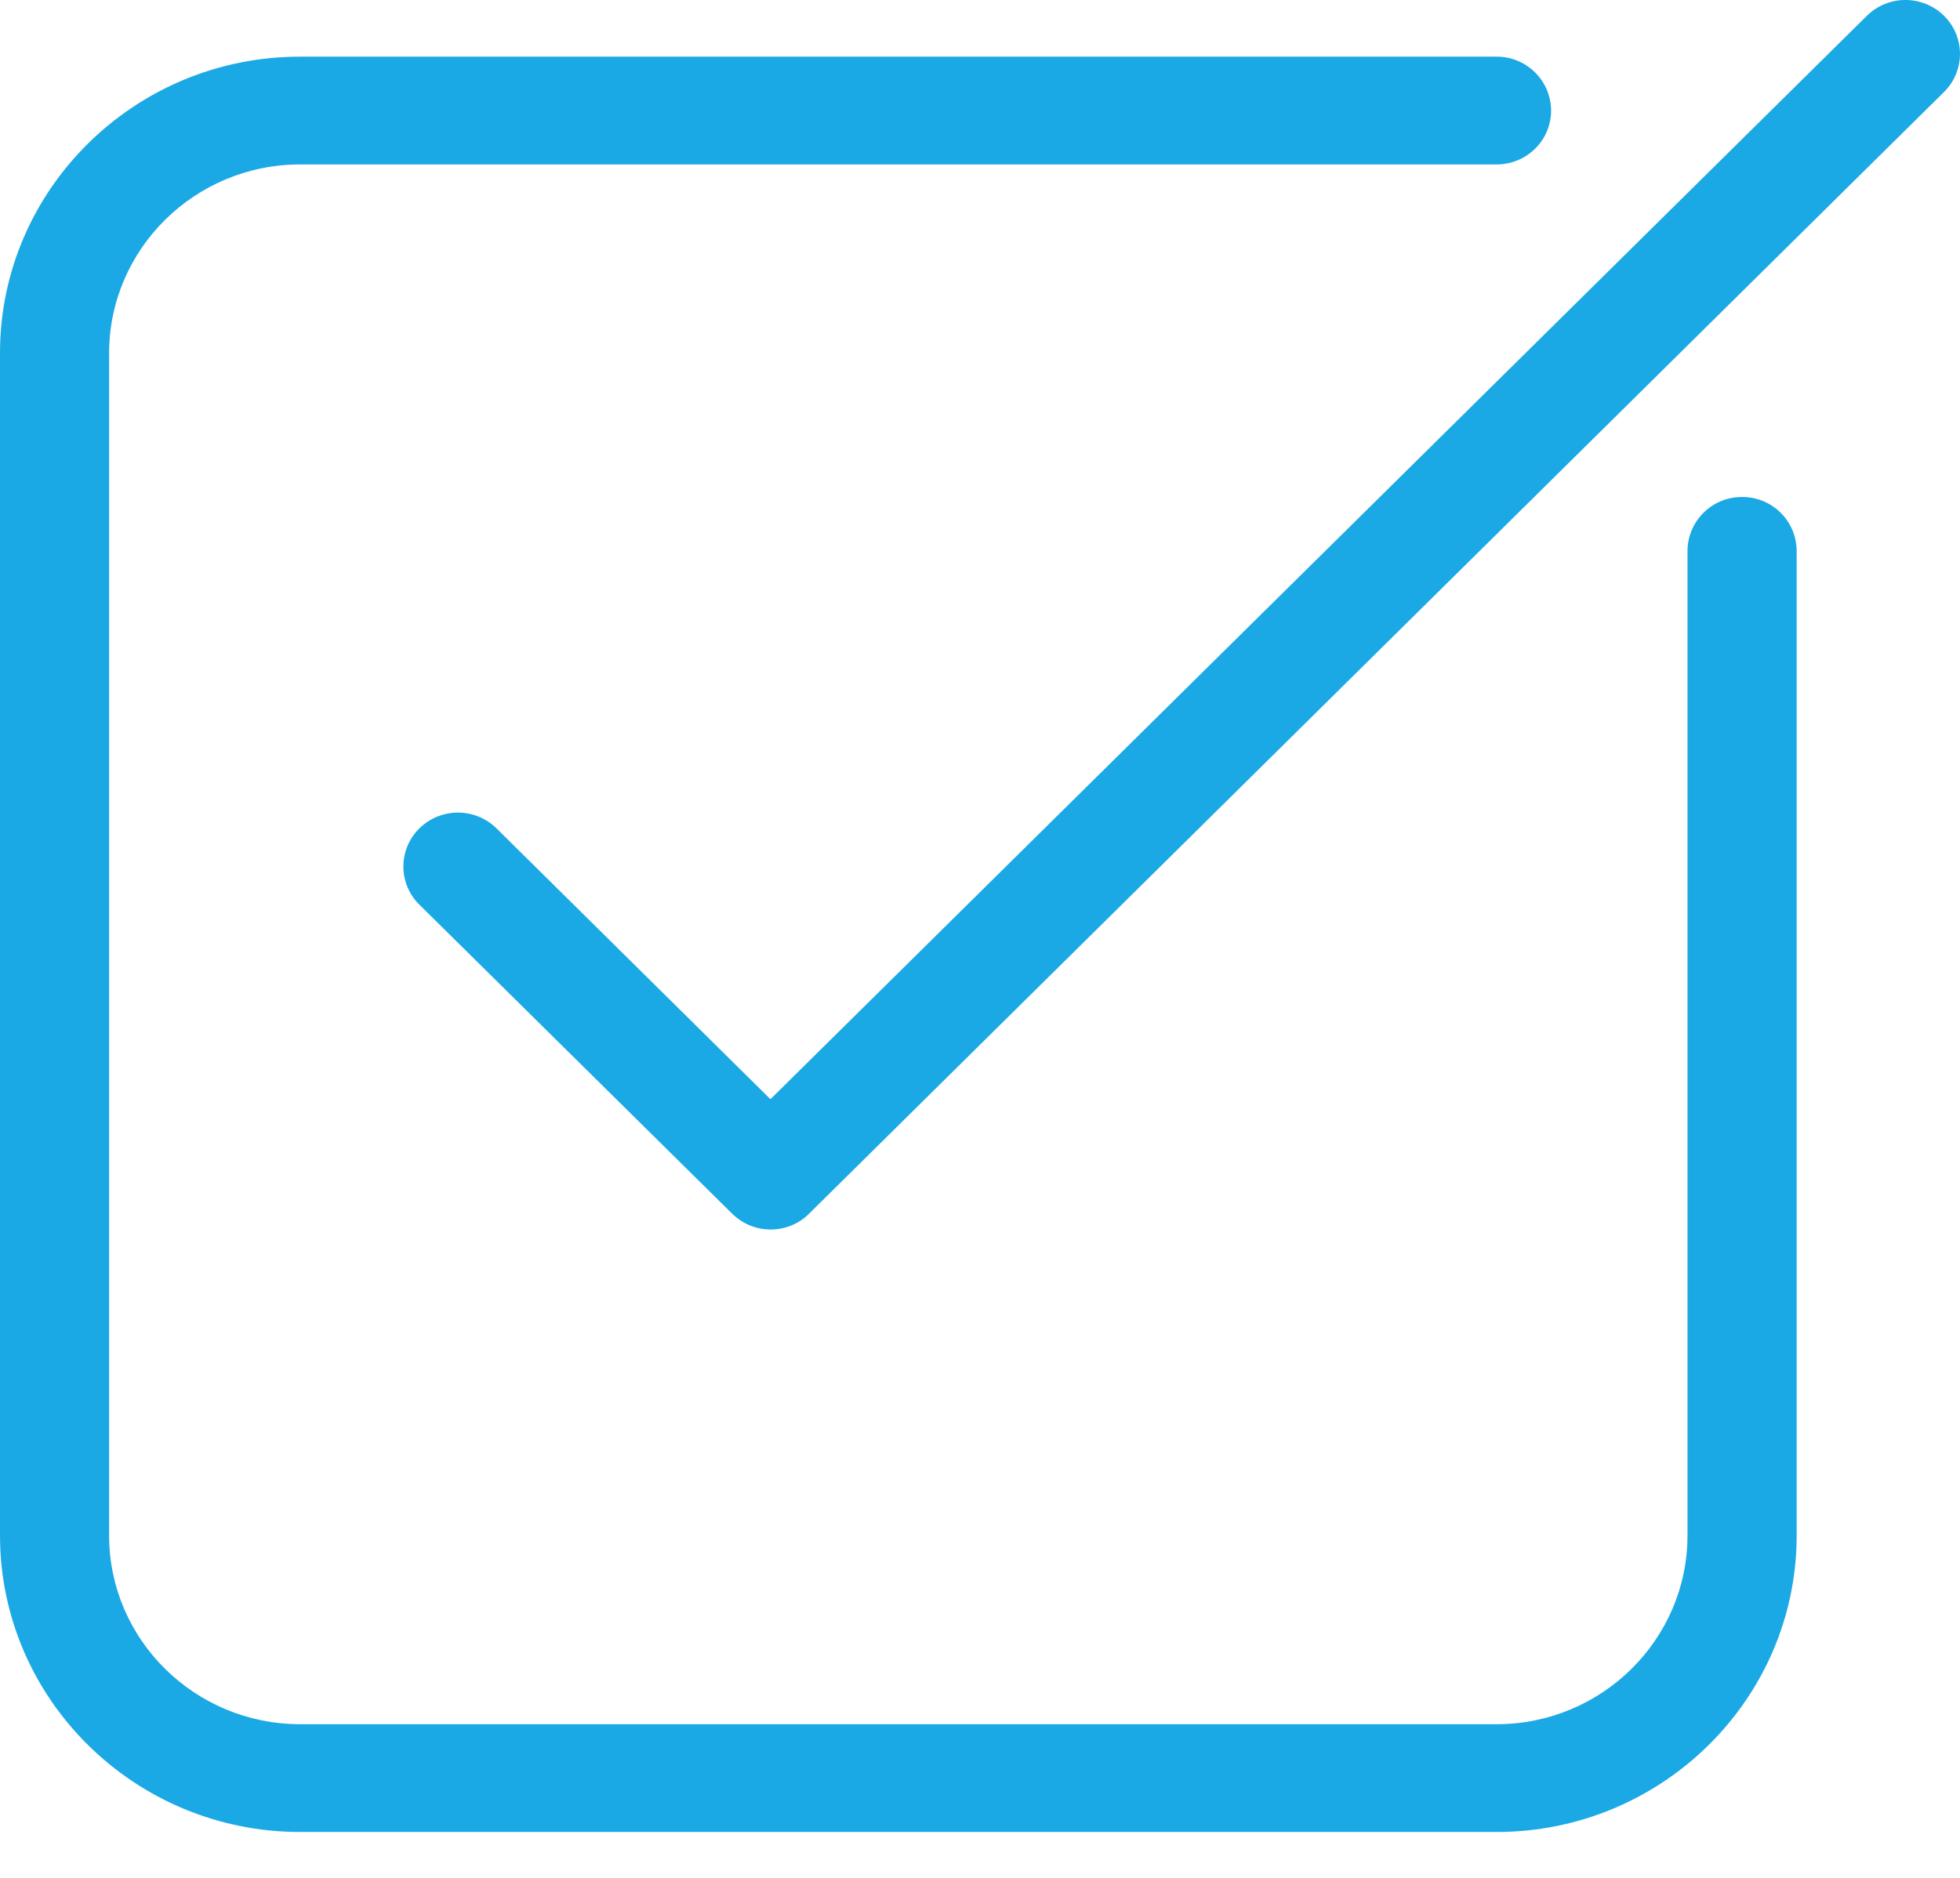
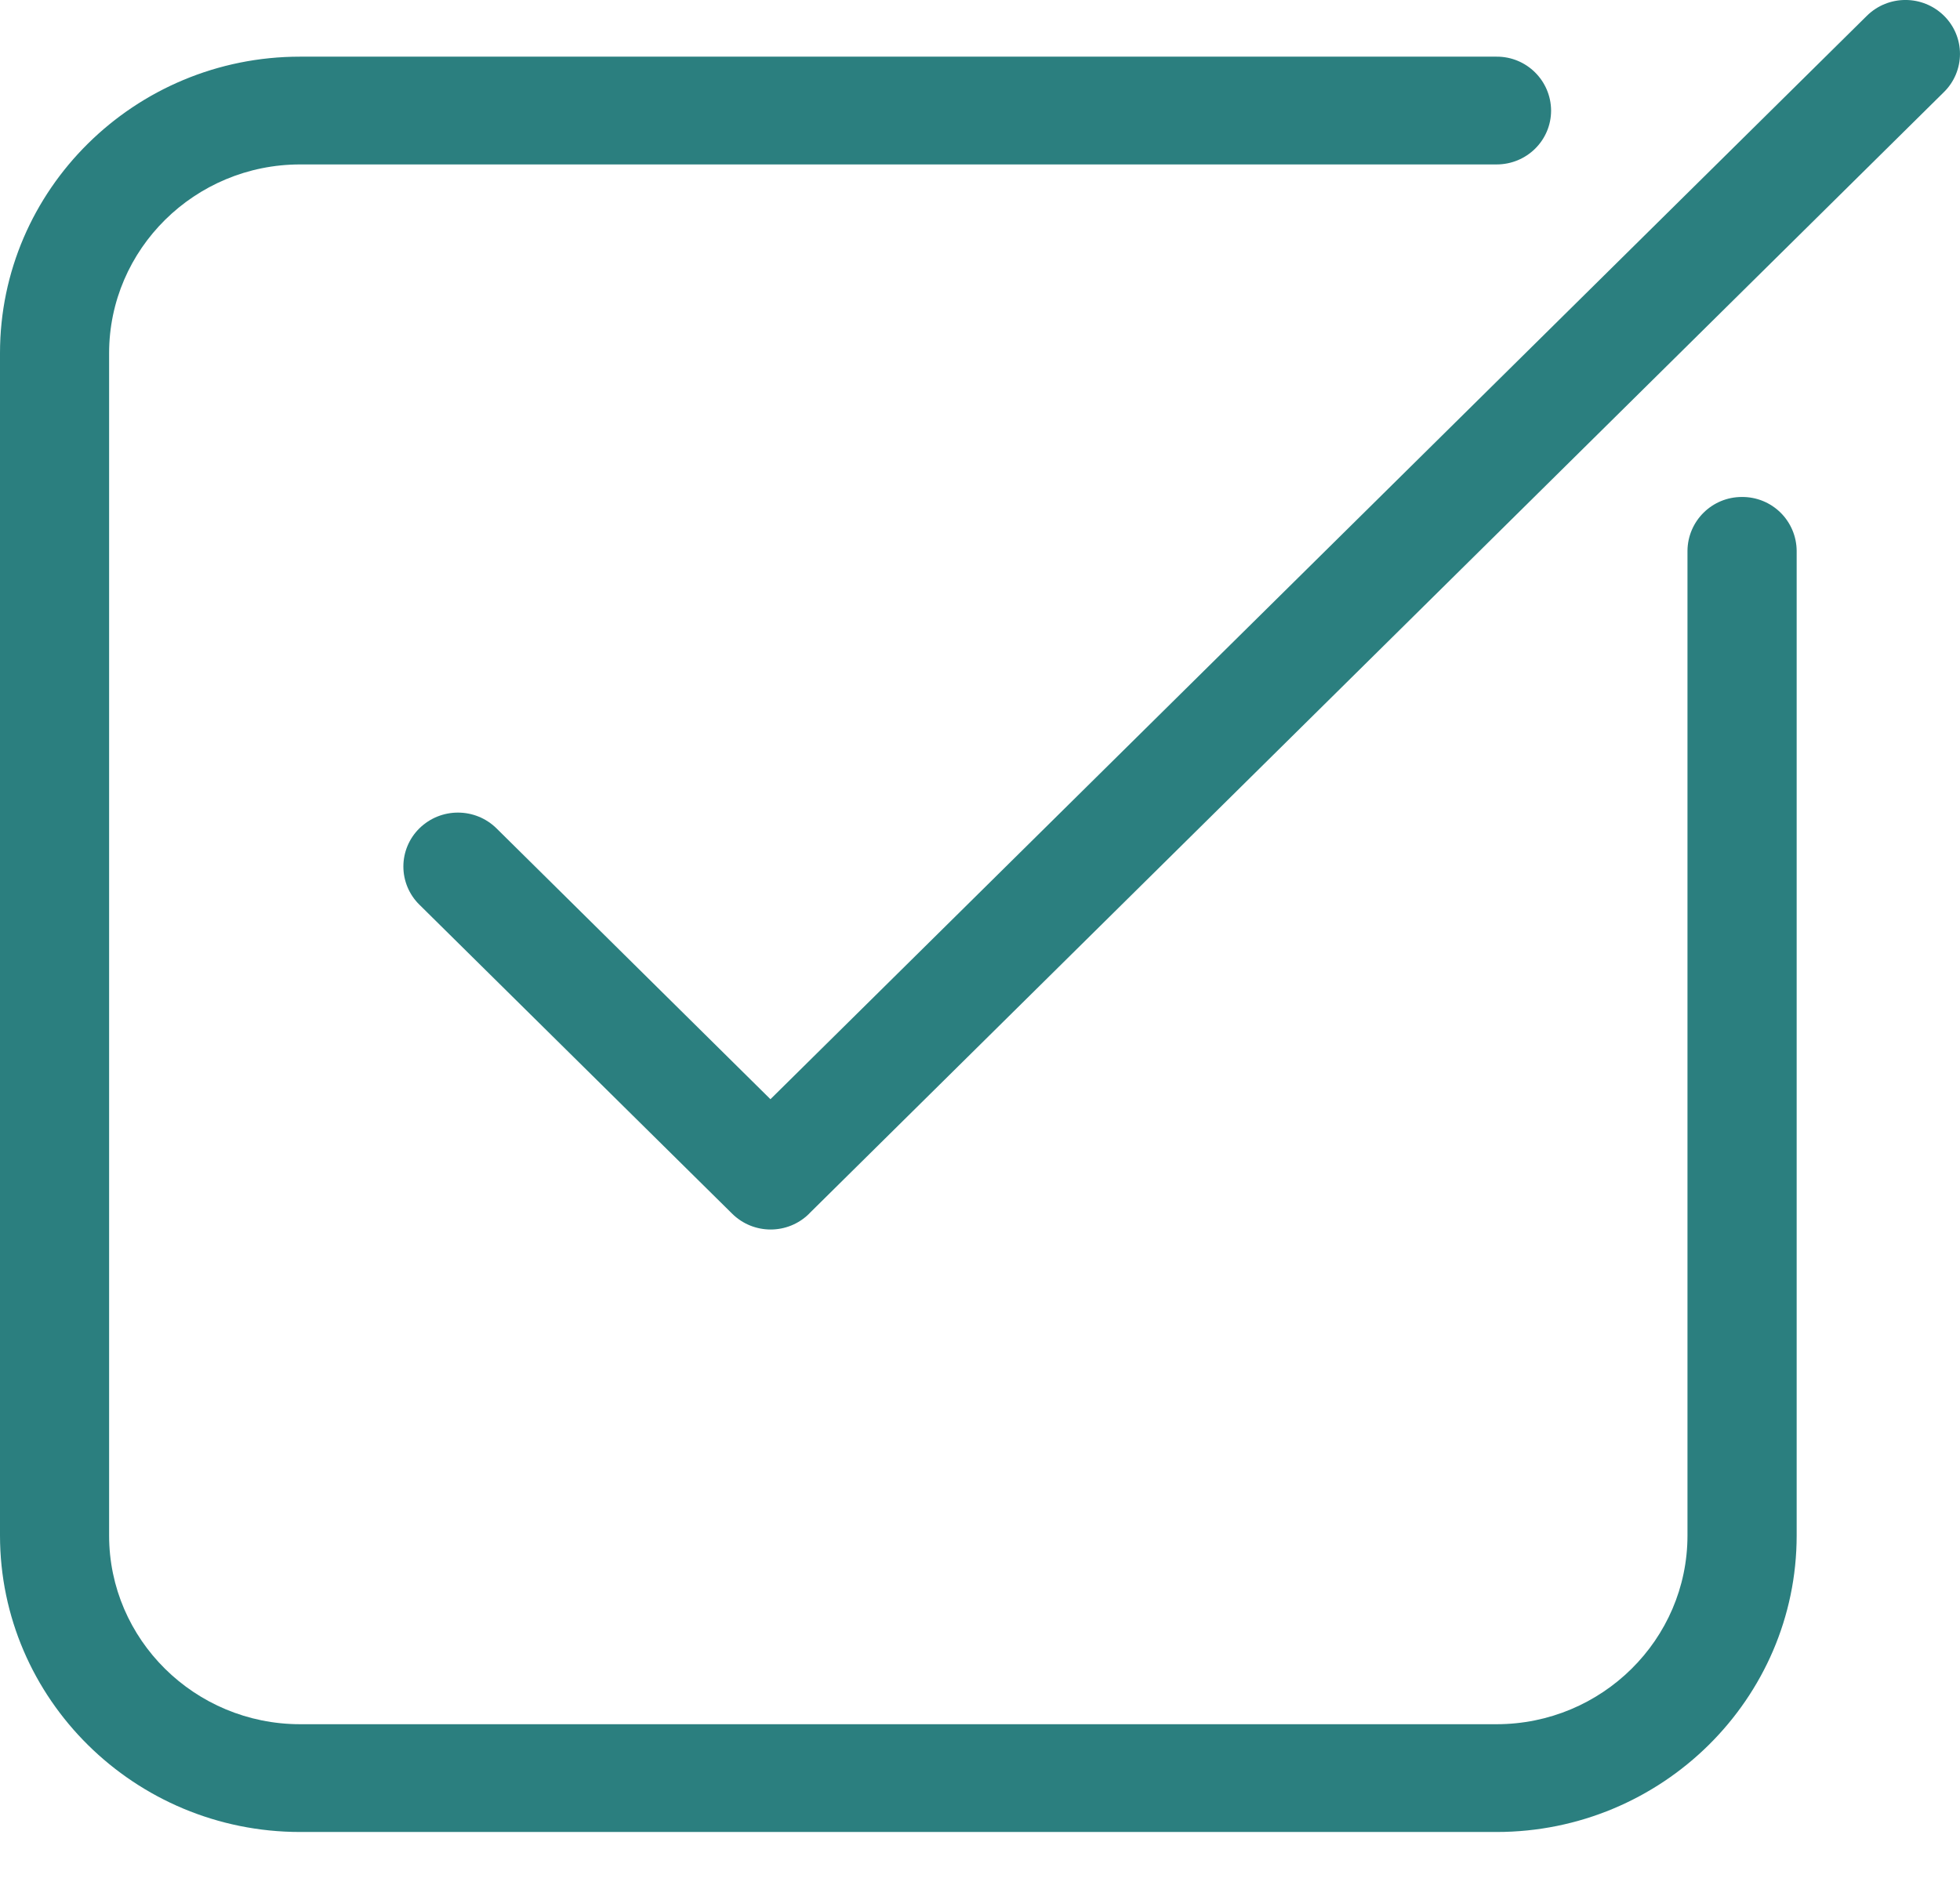
<svg xmlns="http://www.w3.org/2000/svg" width="24" height="23" fill="none" viewBox="0 0 24 23">
-   <path fill="#1aa9e5" d="M21.331 6.087a.665.665 0 0 0-.668.66v12.06c0 1.274-1.049 2.311-2.338 2.311H3.675c-1.29 0-2.339-1.037-2.339-2.311V4.326c0-1.275 1.05-2.312 2.339-2.312h14.65c.37 0 .668-.295.668-.66a.664.664 0 0 0-.668-.66H3.675C1.649.693 0 2.322 0 4.325v14.48c0 2.004 1.649 3.633 3.675 3.633h14.65c2.027 0 3.675-1.63 3.675-3.632V6.747a.664.664 0 0 0-.669-.66" />
-   <path fill="#1aa9e5" d="M23.804.193a.673.673 0 0 0-.944 0L9.434 13.463 6.08 10.146a.674.674 0 0 0-.945 0 .655.655 0 0 0 0 .934l3.829 3.784a.67.67 0 0 0 .945 0v-.001L23.804 1.127a.655.655 0 0 0 0-.934" />
+   <path fill="#2B7F7F" d="M21.331 6.087a.665.665 0 0 0-.668.66v12.06c0 1.274-1.049 2.311-2.338 2.311H3.675c-1.29 0-2.339-1.037-2.339-2.311V4.326c0-1.275 1.05-2.312 2.339-2.312h14.65c.37 0 .668-.295.668-.66a.664.664 0 0 0-.668-.66H3.675C1.649.693 0 2.322 0 4.325v14.48c0 2.004 1.649 3.633 3.675 3.633h14.65c2.027 0 3.675-1.63 3.675-3.632V6.747a.664.664 0 0 0-.669-.66" />
+   <path fill="#2B7F7F" d="M23.804.193a.673.673 0 0 0-.944 0L9.434 13.463 6.08 10.146a.674.674 0 0 0-.945 0 .655.655 0 0 0 0 .934l3.829 3.784a.67.67 0 0 0 .945 0v-.001L23.804 1.127a.655.655 0 0 0 0-.934" />
</svg>
